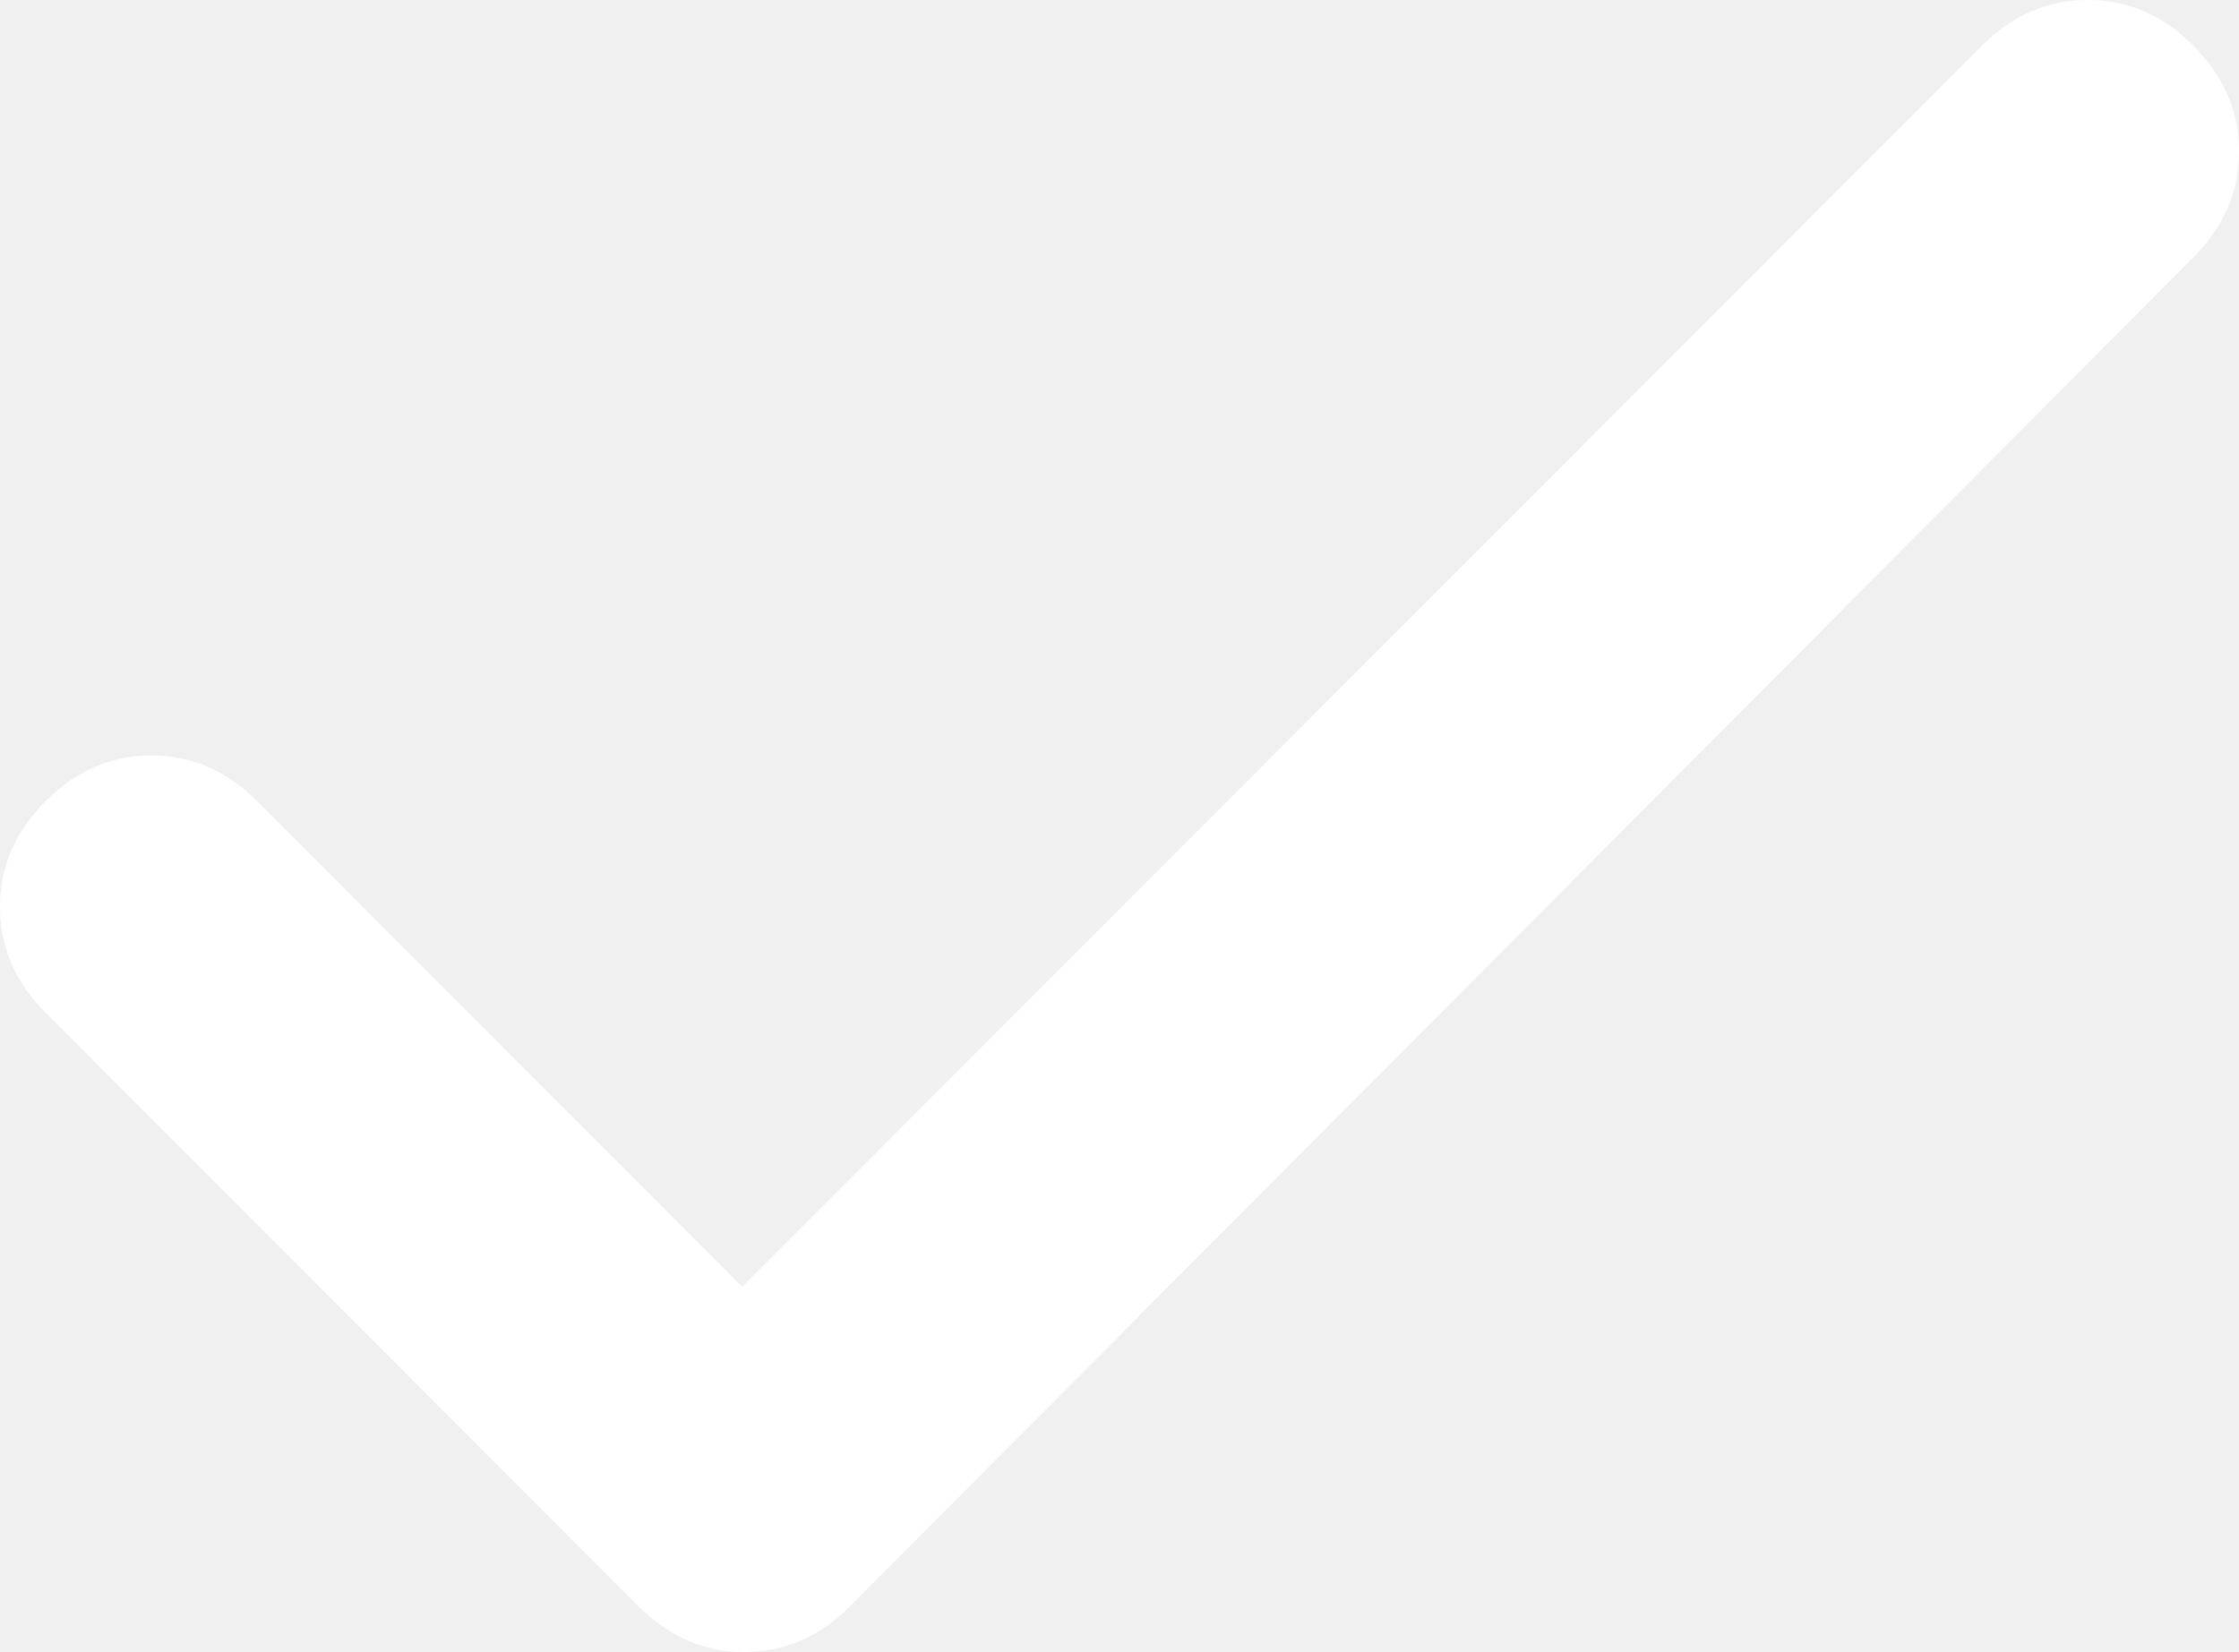
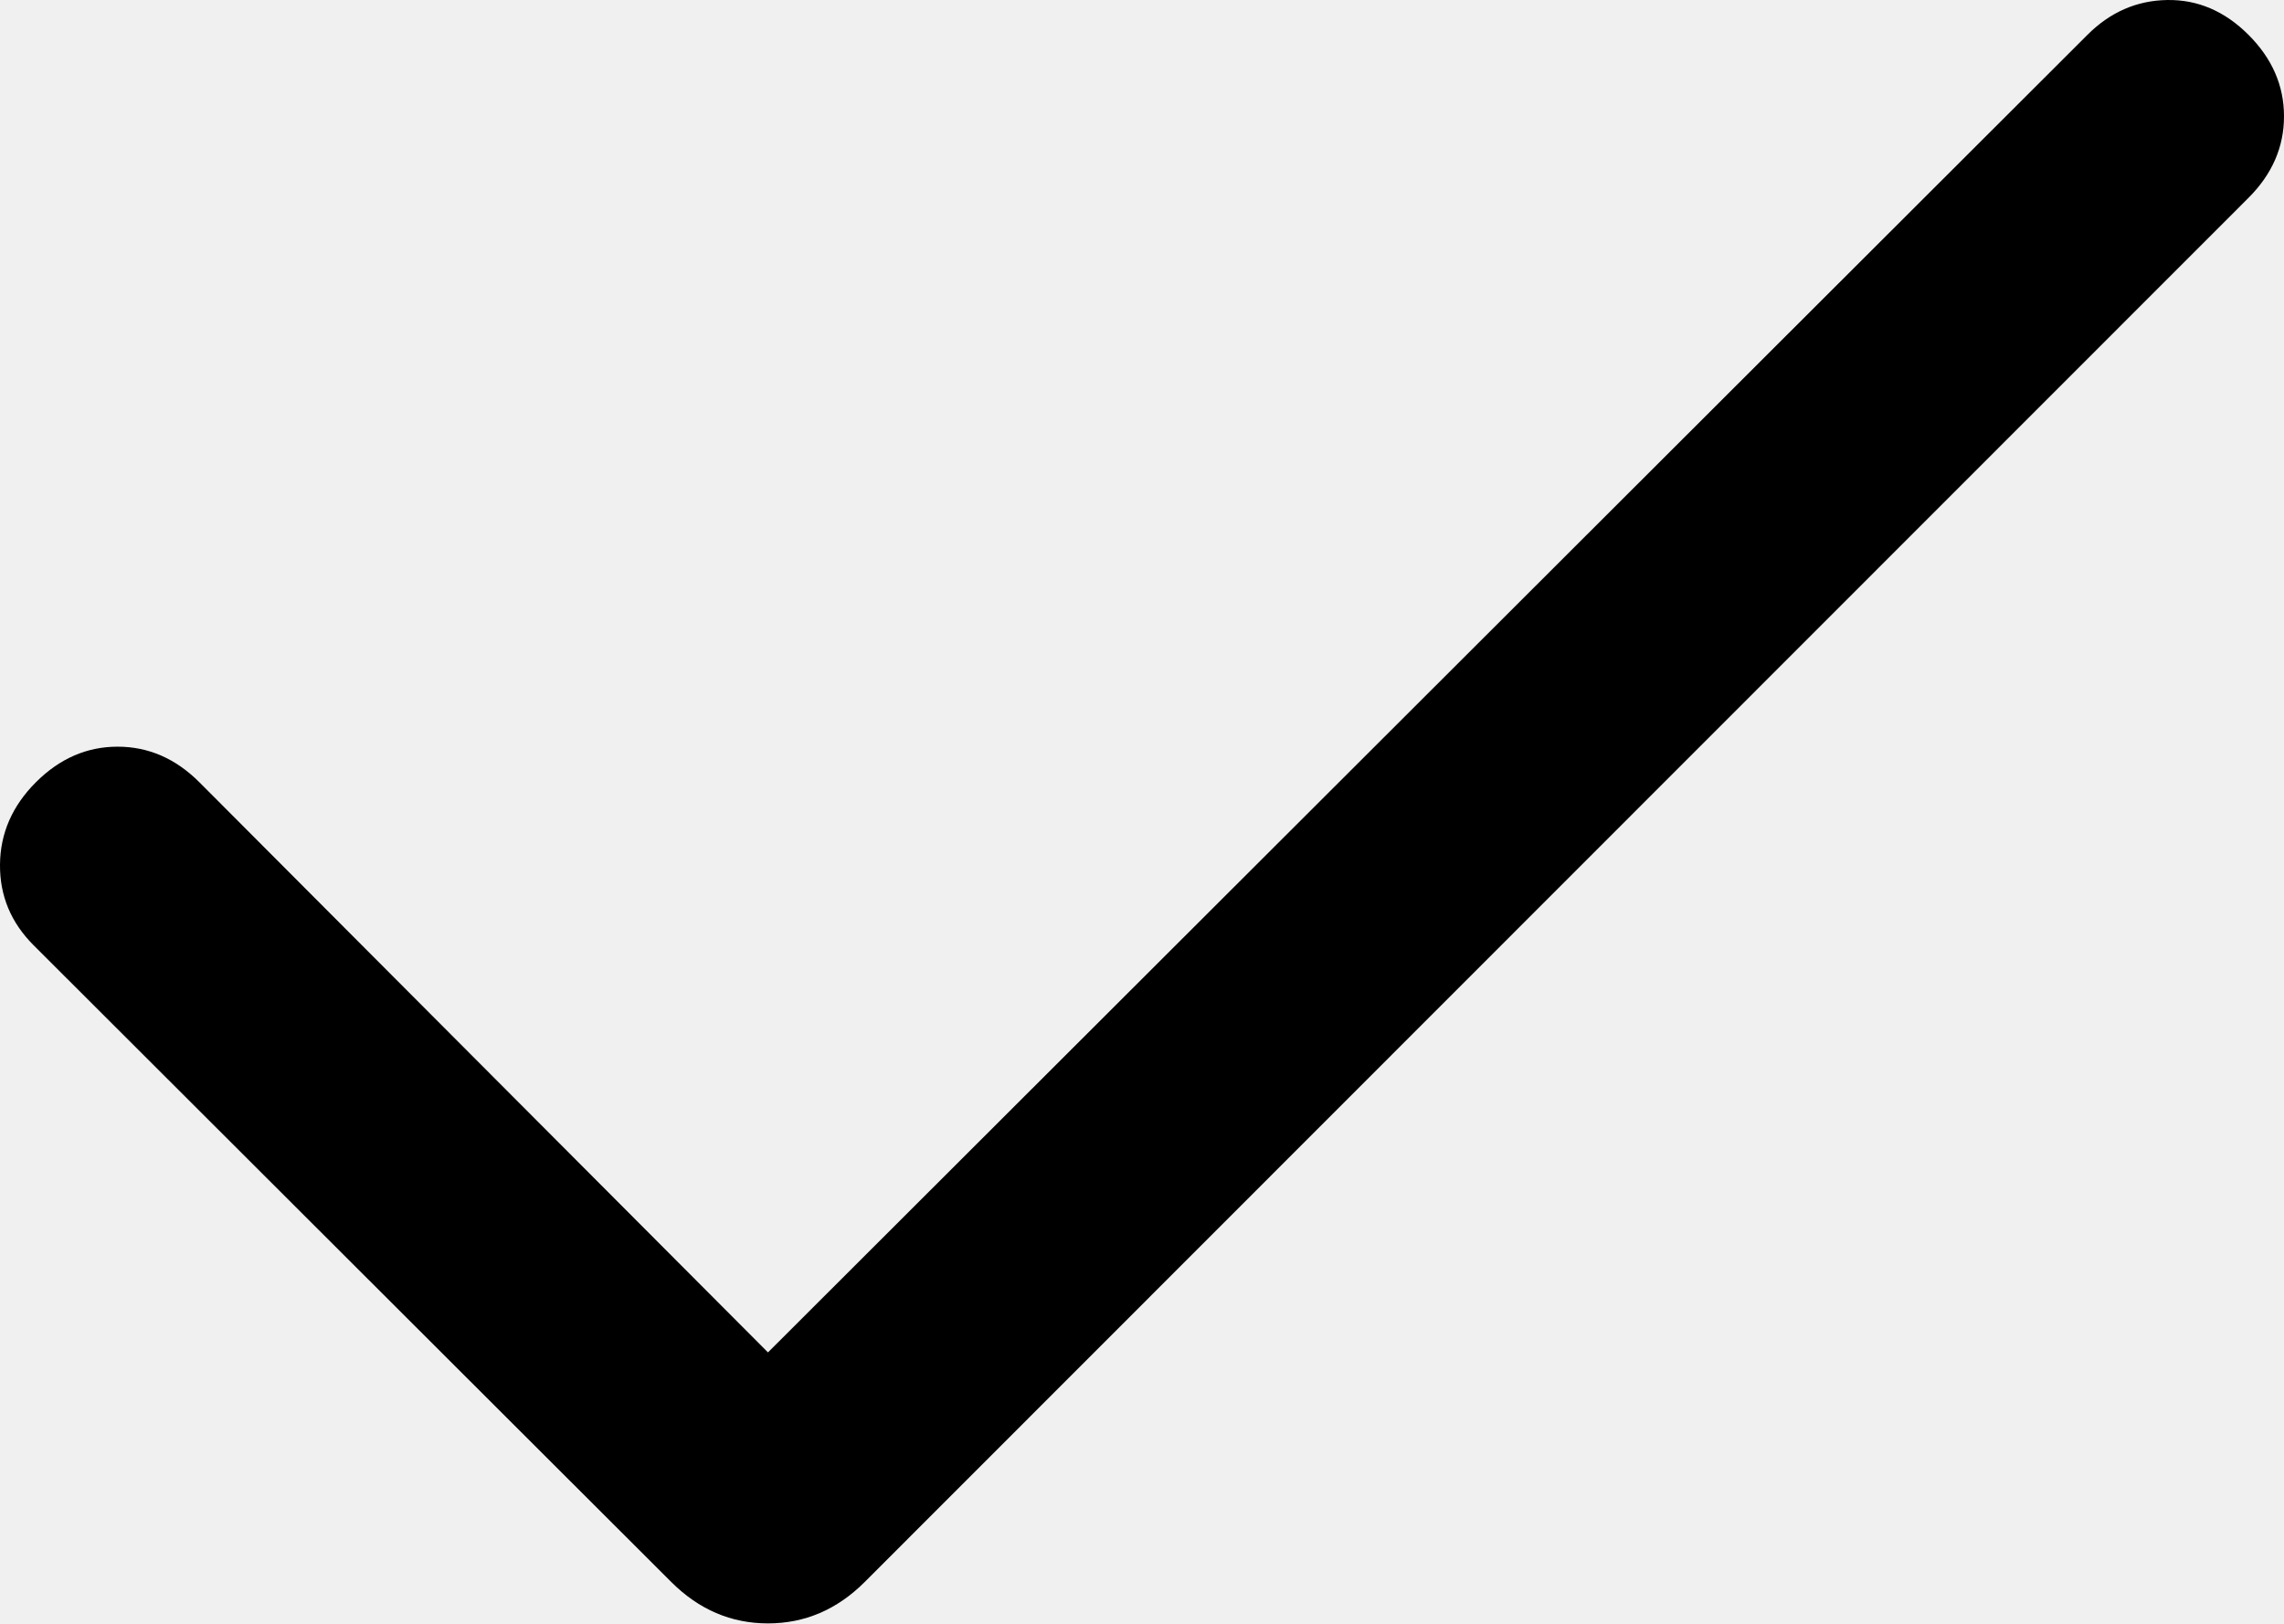
- <svg xmlns="http://www.w3.org/2000/svg" width="500" height="369" viewBox="0 0 500 369" fill="none">
-   <path d="M165.741 287.412L442.593 10.198C449.383 3.4 457.253 0 466.204 0C475.154 0 483.025 3.4 489.815 10.198C496.605 16.997 500 24.878 500 33.84C500 42.803 496.605 50.683 489.815 57.482L189.815 358.801C183.025 365.6 175.154 369 166.204 369C157.253 369 149.383 365.6 142.593 358.801L10.185 226.221C3.395 219.422 0 211.541 0 202.579C0 193.617 3.395 185.736 10.185 178.937C16.975 172.138 24.846 168.739 33.796 168.739C42.747 168.739 50.617 172.138 57.407 178.937L165.741 287.412Z" fill="white" />
+ <svg xmlns="http://www.w3.org/2000/svg" width="512" height="364" viewBox="0 0 512 364" fill="none">
+   <path d="M172.157 303.236L467.949 7.801C473.039 2.711 478.997 0.112 485.823 0.003C492.648 -0.105 498.717 2.494 504.03 7.801C509.343 13.107 512 19.201 512 26.081C512 32.966 509.343 39.062 504.03 44.369L193.823 354.732C187.631 360.911 180.409 364 172.157 364C163.905 364 156.683 360.911 150.491 354.732L7.534 211.948C2.444 206.858 -0.067 200.816 0.001 193.822C0.064 186.834 2.752 180.686 8.065 175.38C13.378 170.073 19.479 167.42 26.367 167.42C33.261 167.42 39.364 170.073 44.677 175.38L172.157 303.236Z" fill="black" />
</svg>
